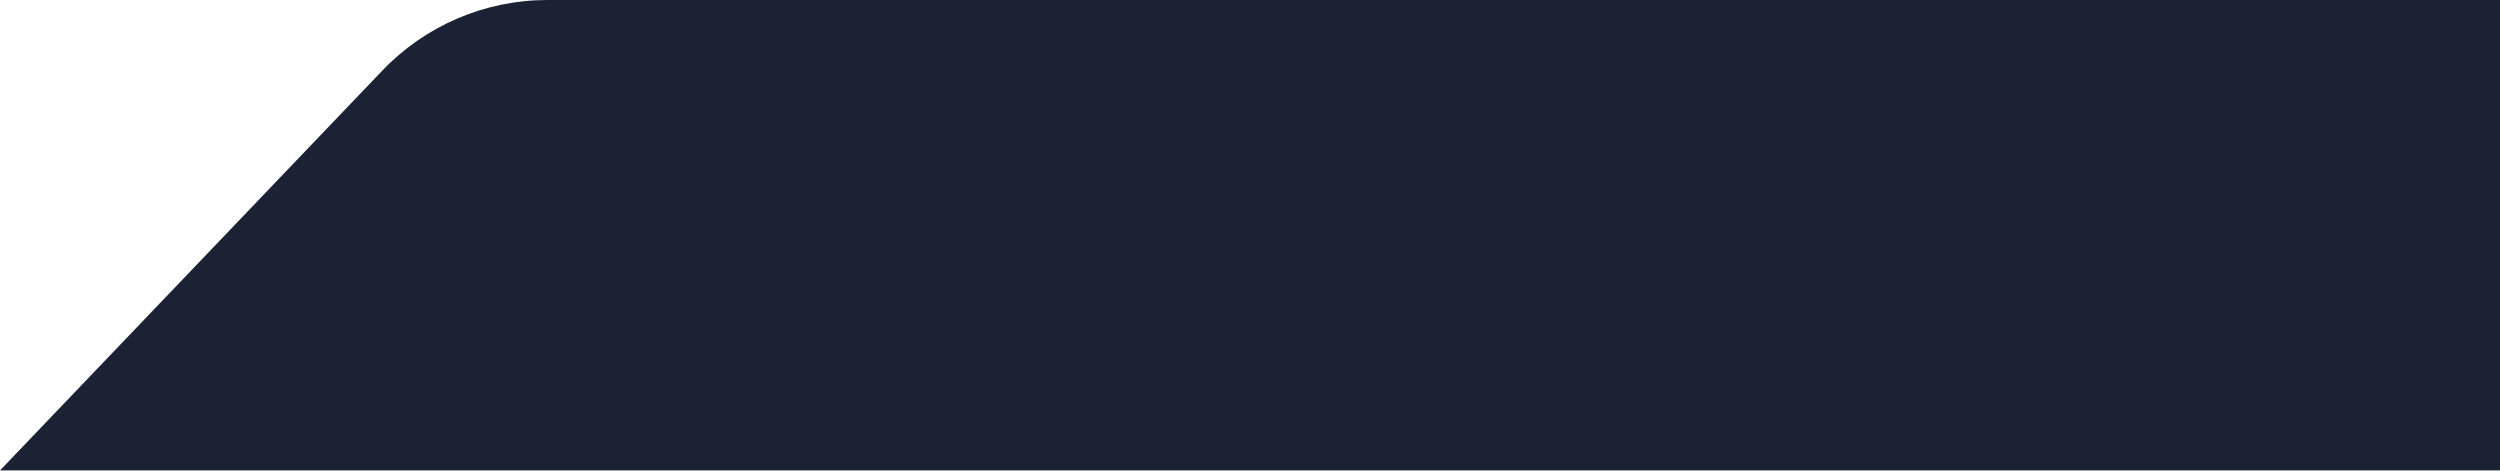
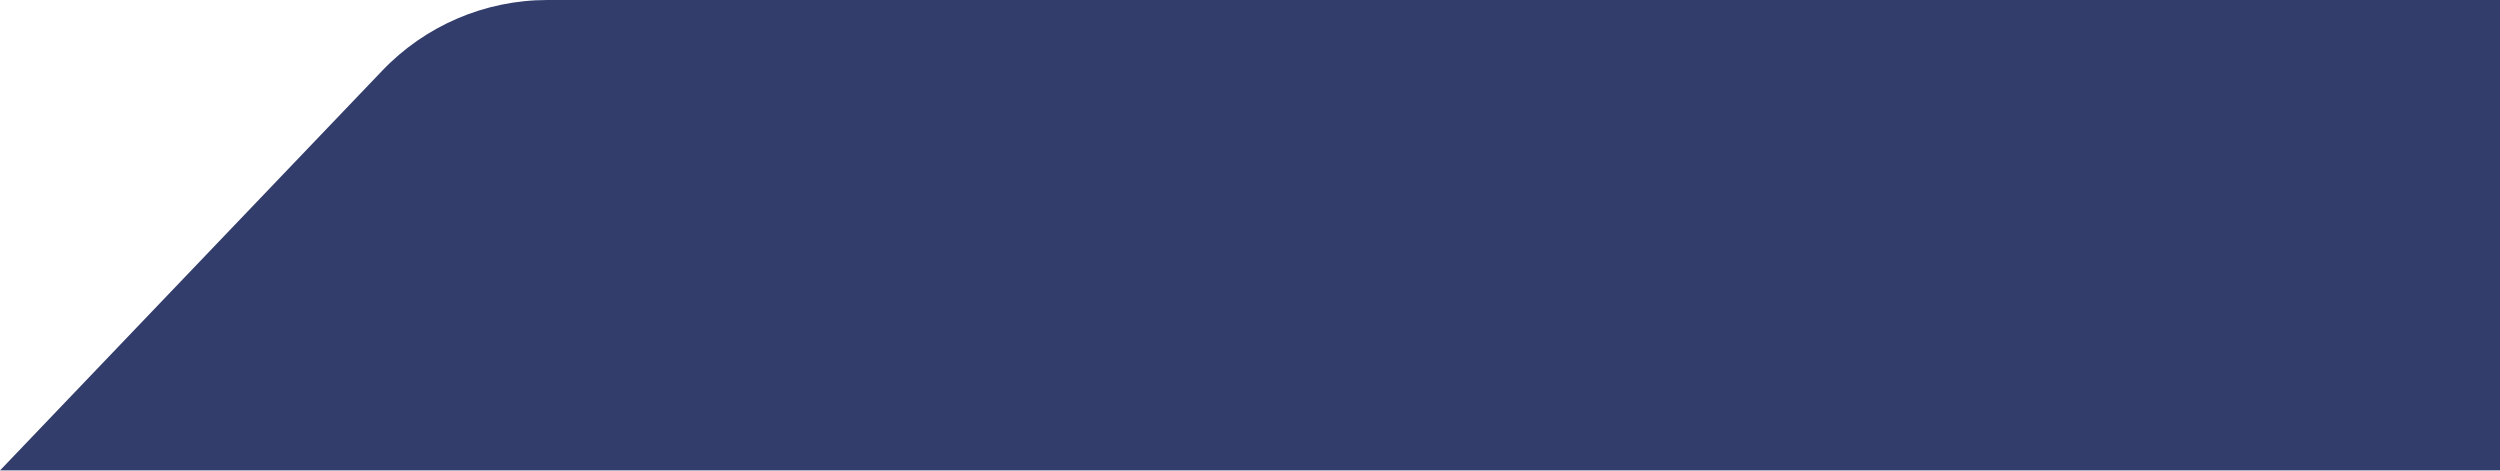
<svg xmlns="http://www.w3.org/2000/svg" width="186" height="35" viewBox="0 0 186 35" fill="none">
  <g filter="url(#filter0_b_3458_10774)">
-     <path d="M28.445 5.251C31.652 1.897 36.091 0 40.732 0H186V35H0L28.445 5.251Z" fill="#1a2233" />
+     <path d="M28.445 5.251C31.652 1.897 36.091 0 40.732 0H186V35H0L28.445 5.251Z" fill="rgb(51, 61, 107)" />
  </g>
  <defs>
    <filter id="filter0_b_3458_10774" x="-53" y="-53" width="292" height="141" filterUnits="userSpaceOnUse" color-interpolation-filters="sRGB">
      <feFlood flood-opacity="0" result="BackgroundImageFix" />
      <feGaussianBlur in="BackgroundImageFix" stdDeviation="26.5" />
      <feComposite in2="SourceAlpha" operator="in" result="effect1_backgroundBlur_3458_10774" />
      <feBlend mode="normal" in="SourceGraphic" in2="effect1_backgroundBlur_3458_10774" result="shape" />
    </filter>
  </defs>
</svg>
